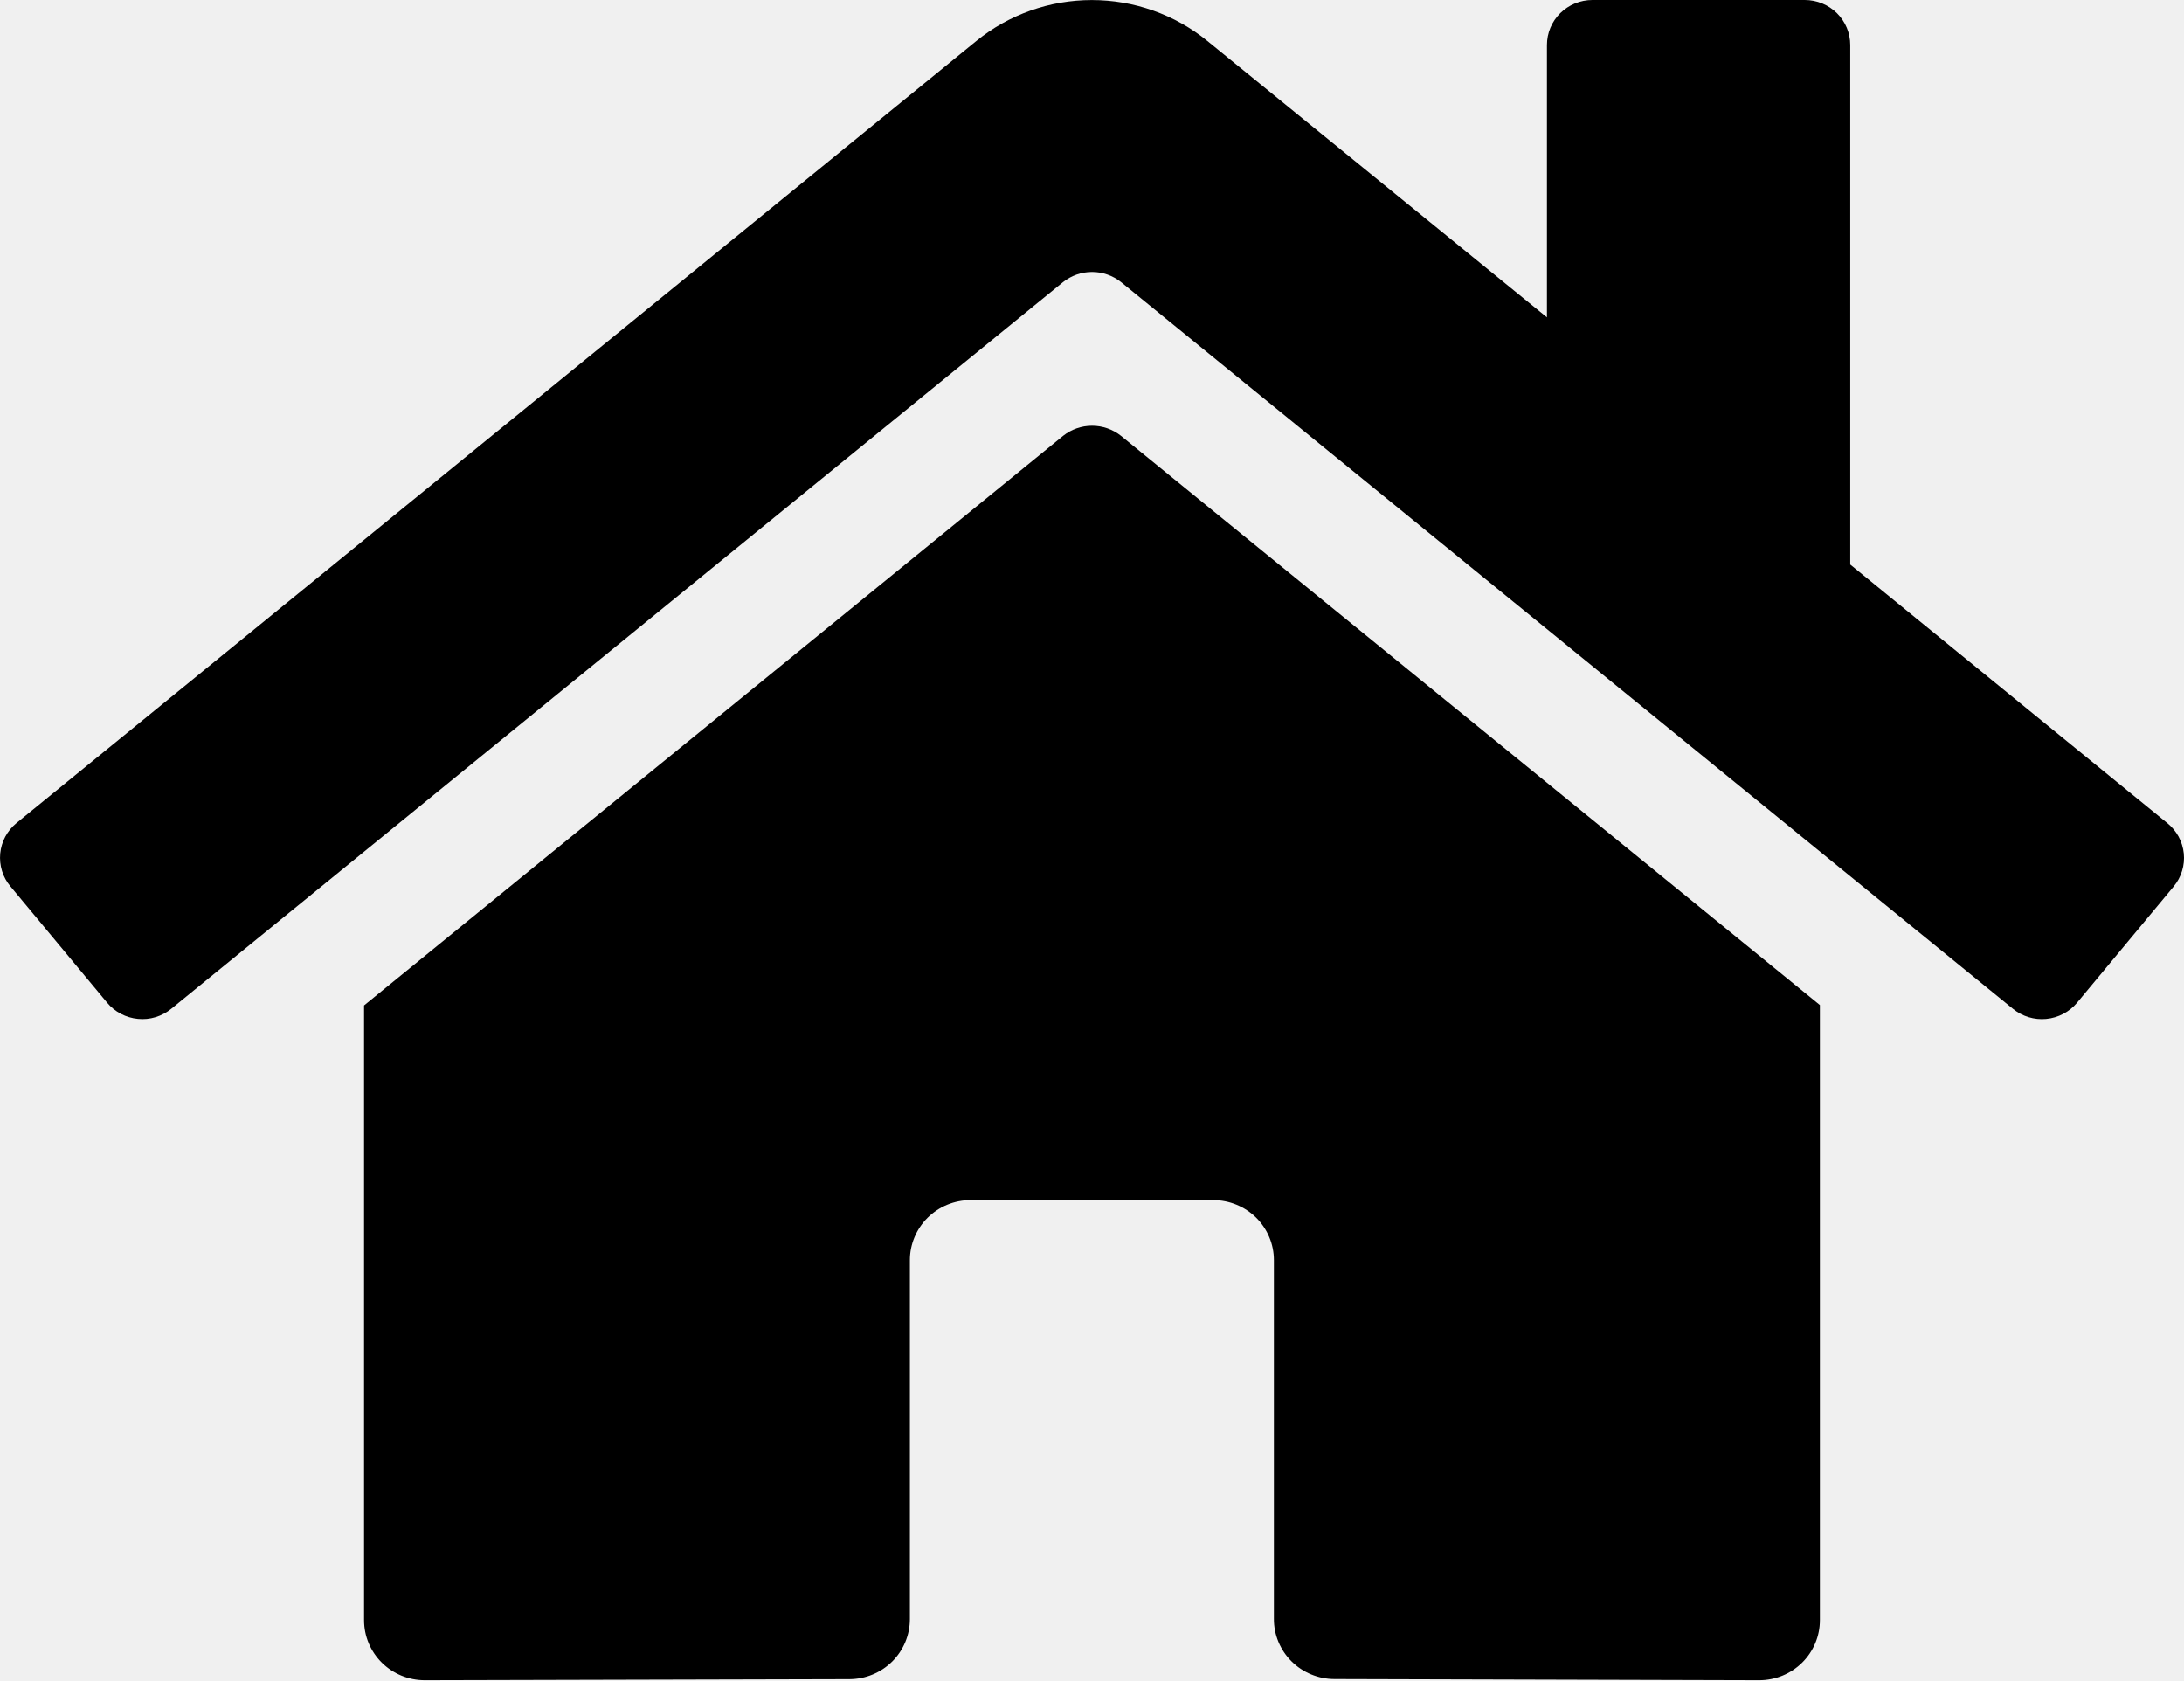
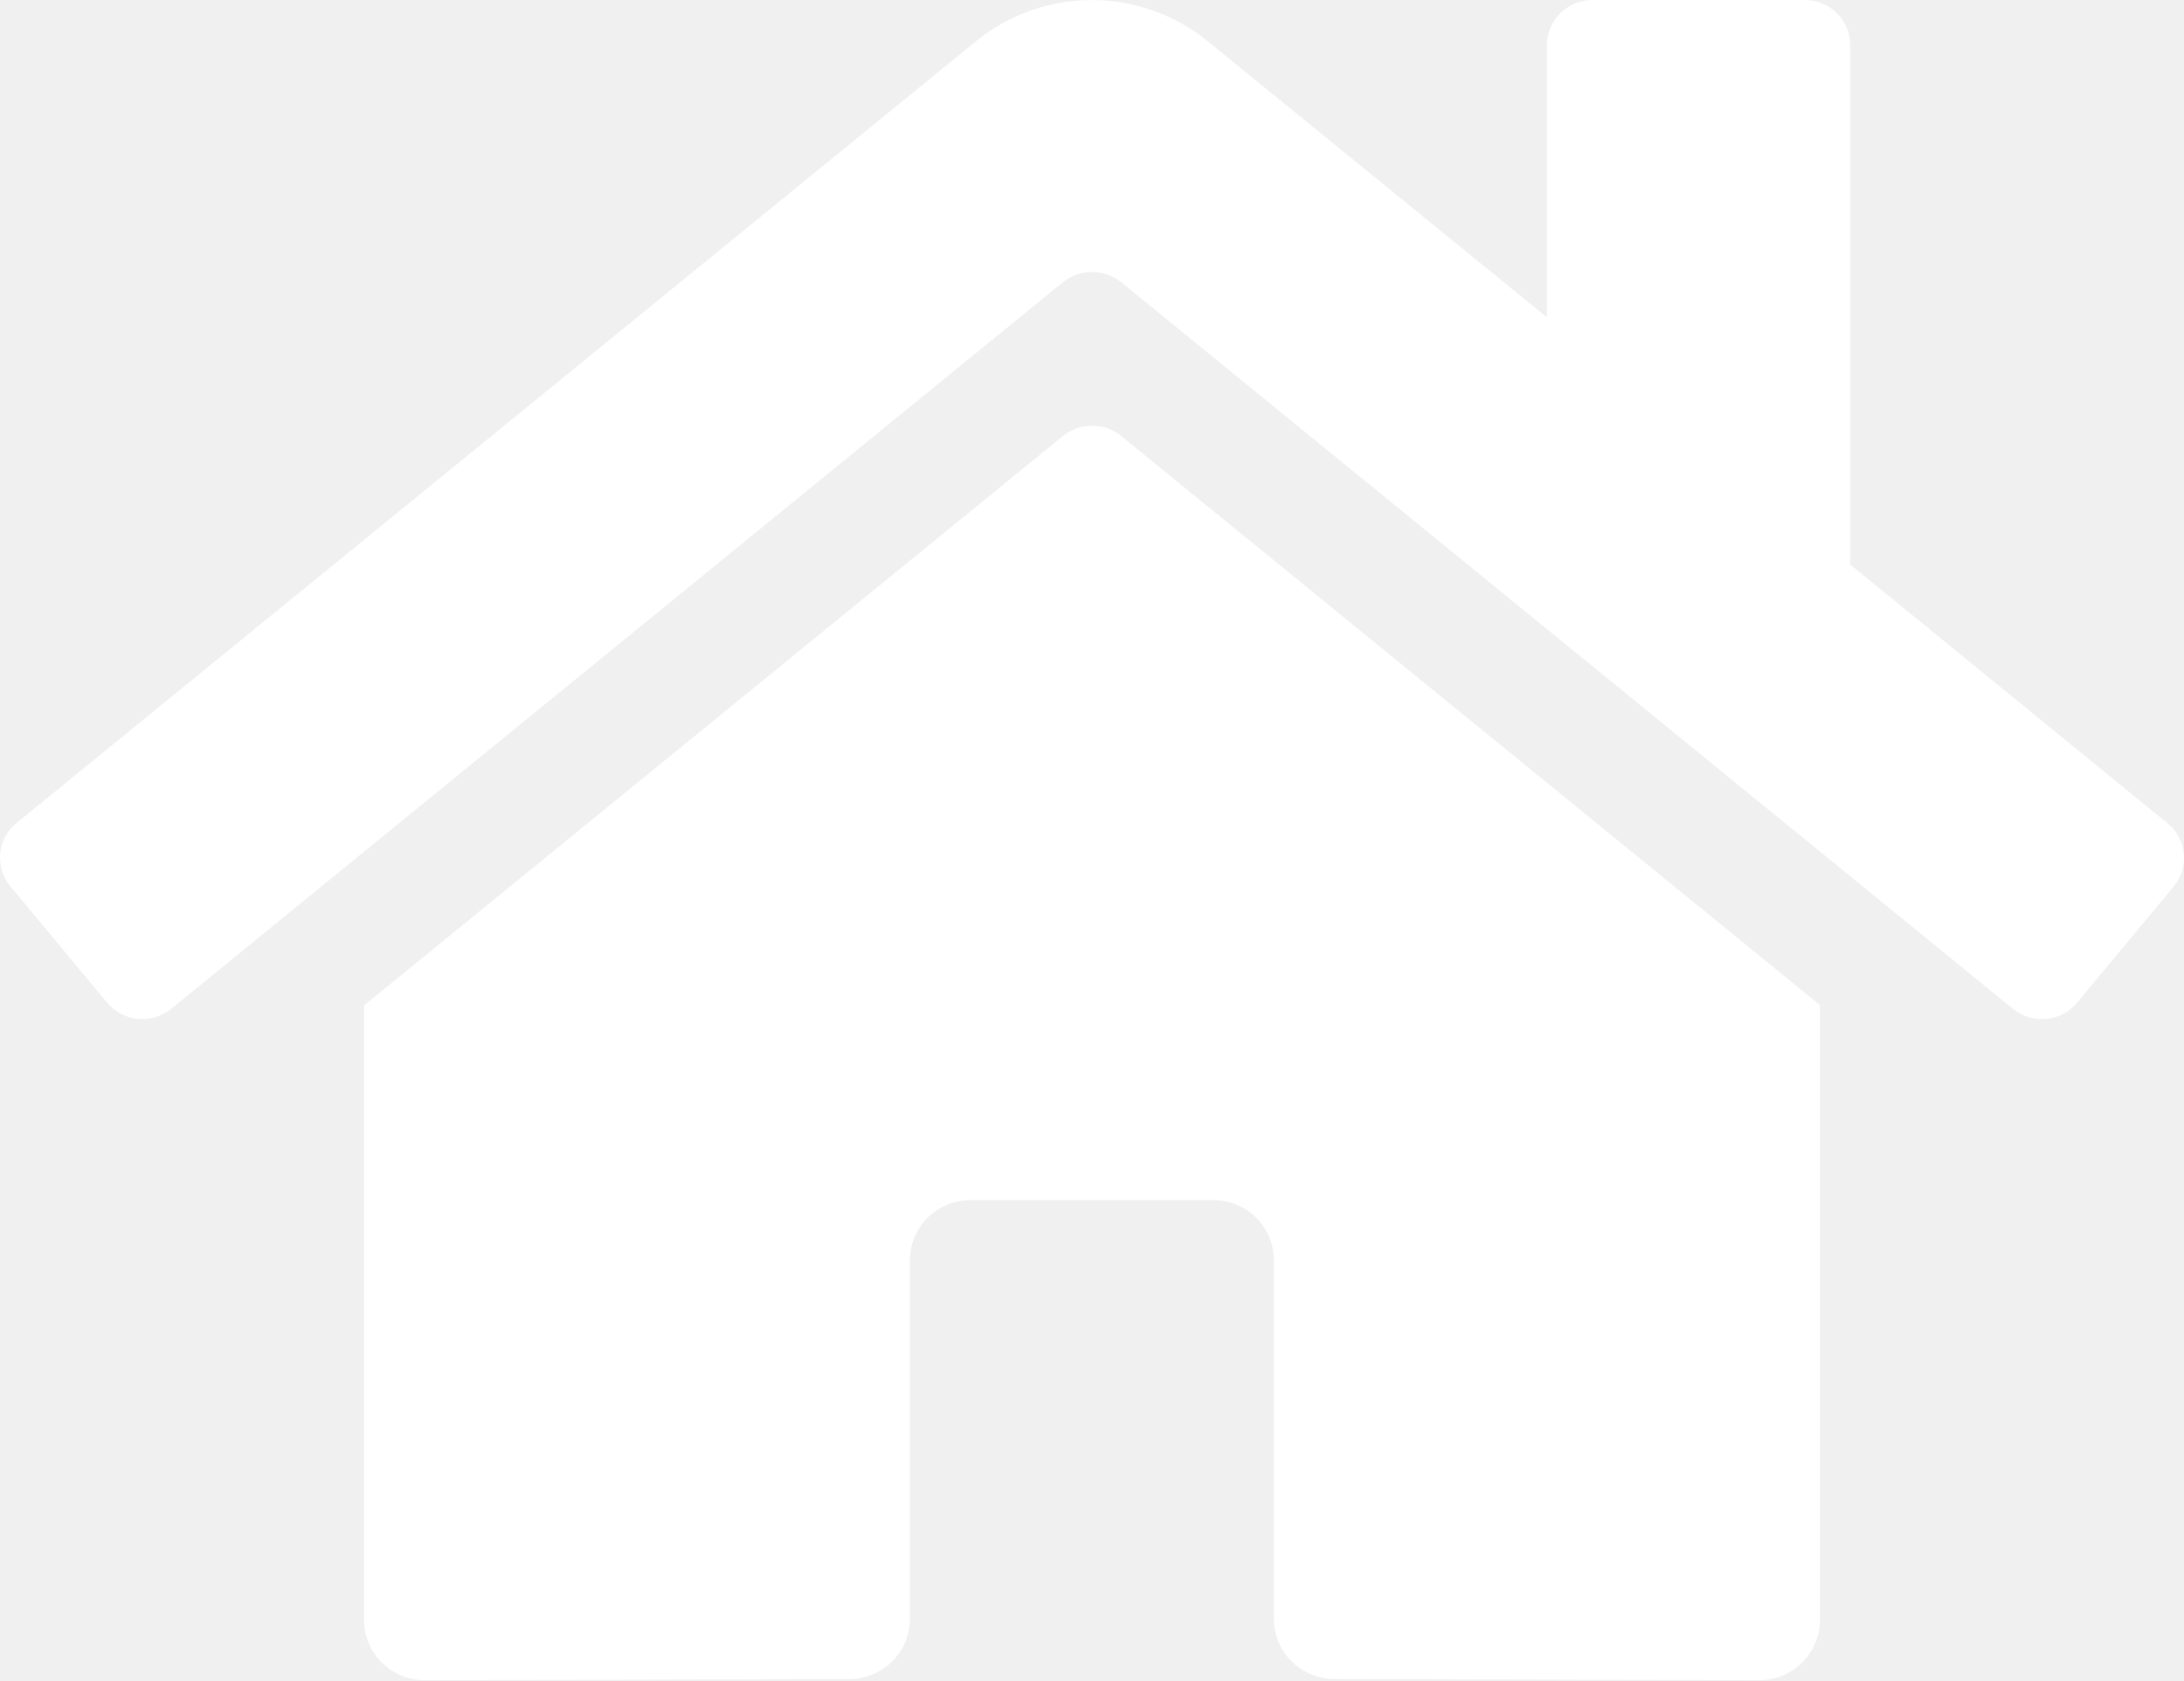
- <svg xmlns="http://www.w3.org/2000/svg" width="39" height="30" viewBox="0 0 39 30" fill="none">
-   <path d="M18.983 7.783L6.501 17.952V28.928C6.501 29.213 6.615 29.485 6.818 29.686C7.021 29.887 7.296 30 7.584 30L15.171 29.981C15.457 29.979 15.731 29.866 15.933 29.665C16.135 29.464 16.248 29.192 16.248 28.909V22.499C16.248 22.215 16.363 21.942 16.566 21.741C16.769 21.541 17.044 21.428 17.332 21.428H21.665C21.952 21.428 22.227 21.541 22.431 21.741C22.634 21.942 22.748 22.215 22.748 22.499V28.904C22.747 29.045 22.775 29.185 22.829 29.315C22.884 29.446 22.963 29.564 23.064 29.664C23.165 29.764 23.284 29.843 23.416 29.897C23.547 29.951 23.689 29.979 23.831 29.979L31.415 30C31.703 30 31.978 29.887 32.181 29.686C32.384 29.485 32.498 29.213 32.498 28.928V17.945L20.019 7.783C19.872 7.666 19.689 7.602 19.501 7.602C19.312 7.602 19.13 7.666 18.983 7.783ZM38.7 14.695L33.04 10.08V0.804C33.04 0.591 32.955 0.386 32.802 0.235C32.65 0.085 32.443 0 32.228 0H28.436C28.221 0 28.014 0.085 27.862 0.235C27.709 0.386 27.624 0.591 27.624 0.804V5.666L21.562 0.733C20.981 0.26 20.251 0.001 19.497 0.001C18.744 0.001 18.014 0.26 17.433 0.733L0.295 14.695C0.213 14.762 0.145 14.845 0.095 14.938C0.045 15.031 0.014 15.133 0.004 15.239C-0.006 15.344 0.005 15.45 0.036 15.551C0.067 15.652 0.118 15.745 0.187 15.827L1.913 17.903C1.981 17.985 2.064 18.052 2.159 18.102C2.253 18.151 2.356 18.182 2.462 18.192C2.569 18.203 2.676 18.192 2.778 18.161C2.88 18.13 2.975 18.079 3.058 18.012L18.983 5.037C19.13 4.92 19.312 4.856 19.501 4.856C19.689 4.856 19.872 4.92 20.019 5.037L35.945 18.012C36.027 18.079 36.122 18.13 36.224 18.161C36.326 18.192 36.433 18.203 36.539 18.193C36.645 18.183 36.749 18.152 36.843 18.103C36.937 18.054 37.021 17.986 37.089 17.905L38.815 15.829C38.883 15.747 38.934 15.653 38.965 15.551C38.996 15.45 39.007 15.344 38.996 15.238C38.985 15.133 38.954 15.031 38.903 14.937C38.852 14.844 38.783 14.762 38.7 14.695Z" fill="black" />
+ <svg xmlns="http://www.w3.org/2000/svg" width="39" height="30" viewBox="0 0 39 30" fill="#FFF">
+   <path d="M18.983 7.783L6.501 17.952V28.928C6.501 29.213 6.615 29.485 6.818 29.686C7.021 29.887 7.296 30 7.584 30L15.171 29.981C15.457 29.979 15.731 29.866 15.933 29.665C16.135 29.464 16.248 29.192 16.248 28.909V22.499C16.248 22.215 16.363 21.942 16.566 21.741C16.769 21.541 17.044 21.428 17.332 21.428H21.665C21.952 21.428 22.227 21.541 22.431 21.741C22.634 21.942 22.748 22.215 22.748 22.499V28.904C22.747 29.045 22.775 29.185 22.829 29.315C22.884 29.446 22.963 29.564 23.064 29.664C23.165 29.764 23.284 29.843 23.416 29.897C23.547 29.951 23.689 29.979 23.831 29.979L31.415 30C31.703 30 31.978 29.887 32.181 29.686C32.384 29.485 32.498 29.213 32.498 28.928V17.945L20.019 7.783C19.872 7.666 19.689 7.602 19.501 7.602C19.312 7.602 19.13 7.666 18.983 7.783ZM38.7 14.695L33.04 10.08V0.804C33.04 0.591 32.955 0.386 32.802 0.235C32.65 0.085 32.443 0 32.228 0H28.436C28.221 0 28.014 0.085 27.862 0.235C27.709 0.386 27.624 0.591 27.624 0.804V5.666L21.562 0.733C20.981 0.26 20.251 0.001 19.497 0.001C18.744 0.001 18.014 0.26 17.433 0.733L0.295 14.695C0.213 14.762 0.145 14.845 0.095 14.938C0.045 15.031 0.014 15.133 0.004 15.239C-0.006 15.344 0.005 15.45 0.036 15.551C0.067 15.652 0.118 15.745 0.187 15.827L1.913 17.903C1.981 17.985 2.064 18.052 2.159 18.102C2.253 18.151 2.356 18.182 2.462 18.192C2.569 18.203 2.676 18.192 2.778 18.161C2.88 18.13 2.975 18.079 3.058 18.012L18.983 5.037C19.13 4.92 19.312 4.856 19.501 4.856C19.689 4.856 19.872 4.92 20.019 5.037L35.945 18.012C36.027 18.079 36.122 18.13 36.224 18.161C36.326 18.192 36.433 18.203 36.539 18.193C36.645 18.183 36.749 18.152 36.843 18.103C36.937 18.054 37.021 17.986 37.089 17.905L38.815 15.829C38.883 15.747 38.934 15.653 38.965 15.551C38.996 15.45 39.007 15.344 38.996 15.238C38.985 15.133 38.954 15.031 38.903 14.937C38.852 14.844 38.783 14.762 38.7 14.695Z" fill="white" />
</svg>
